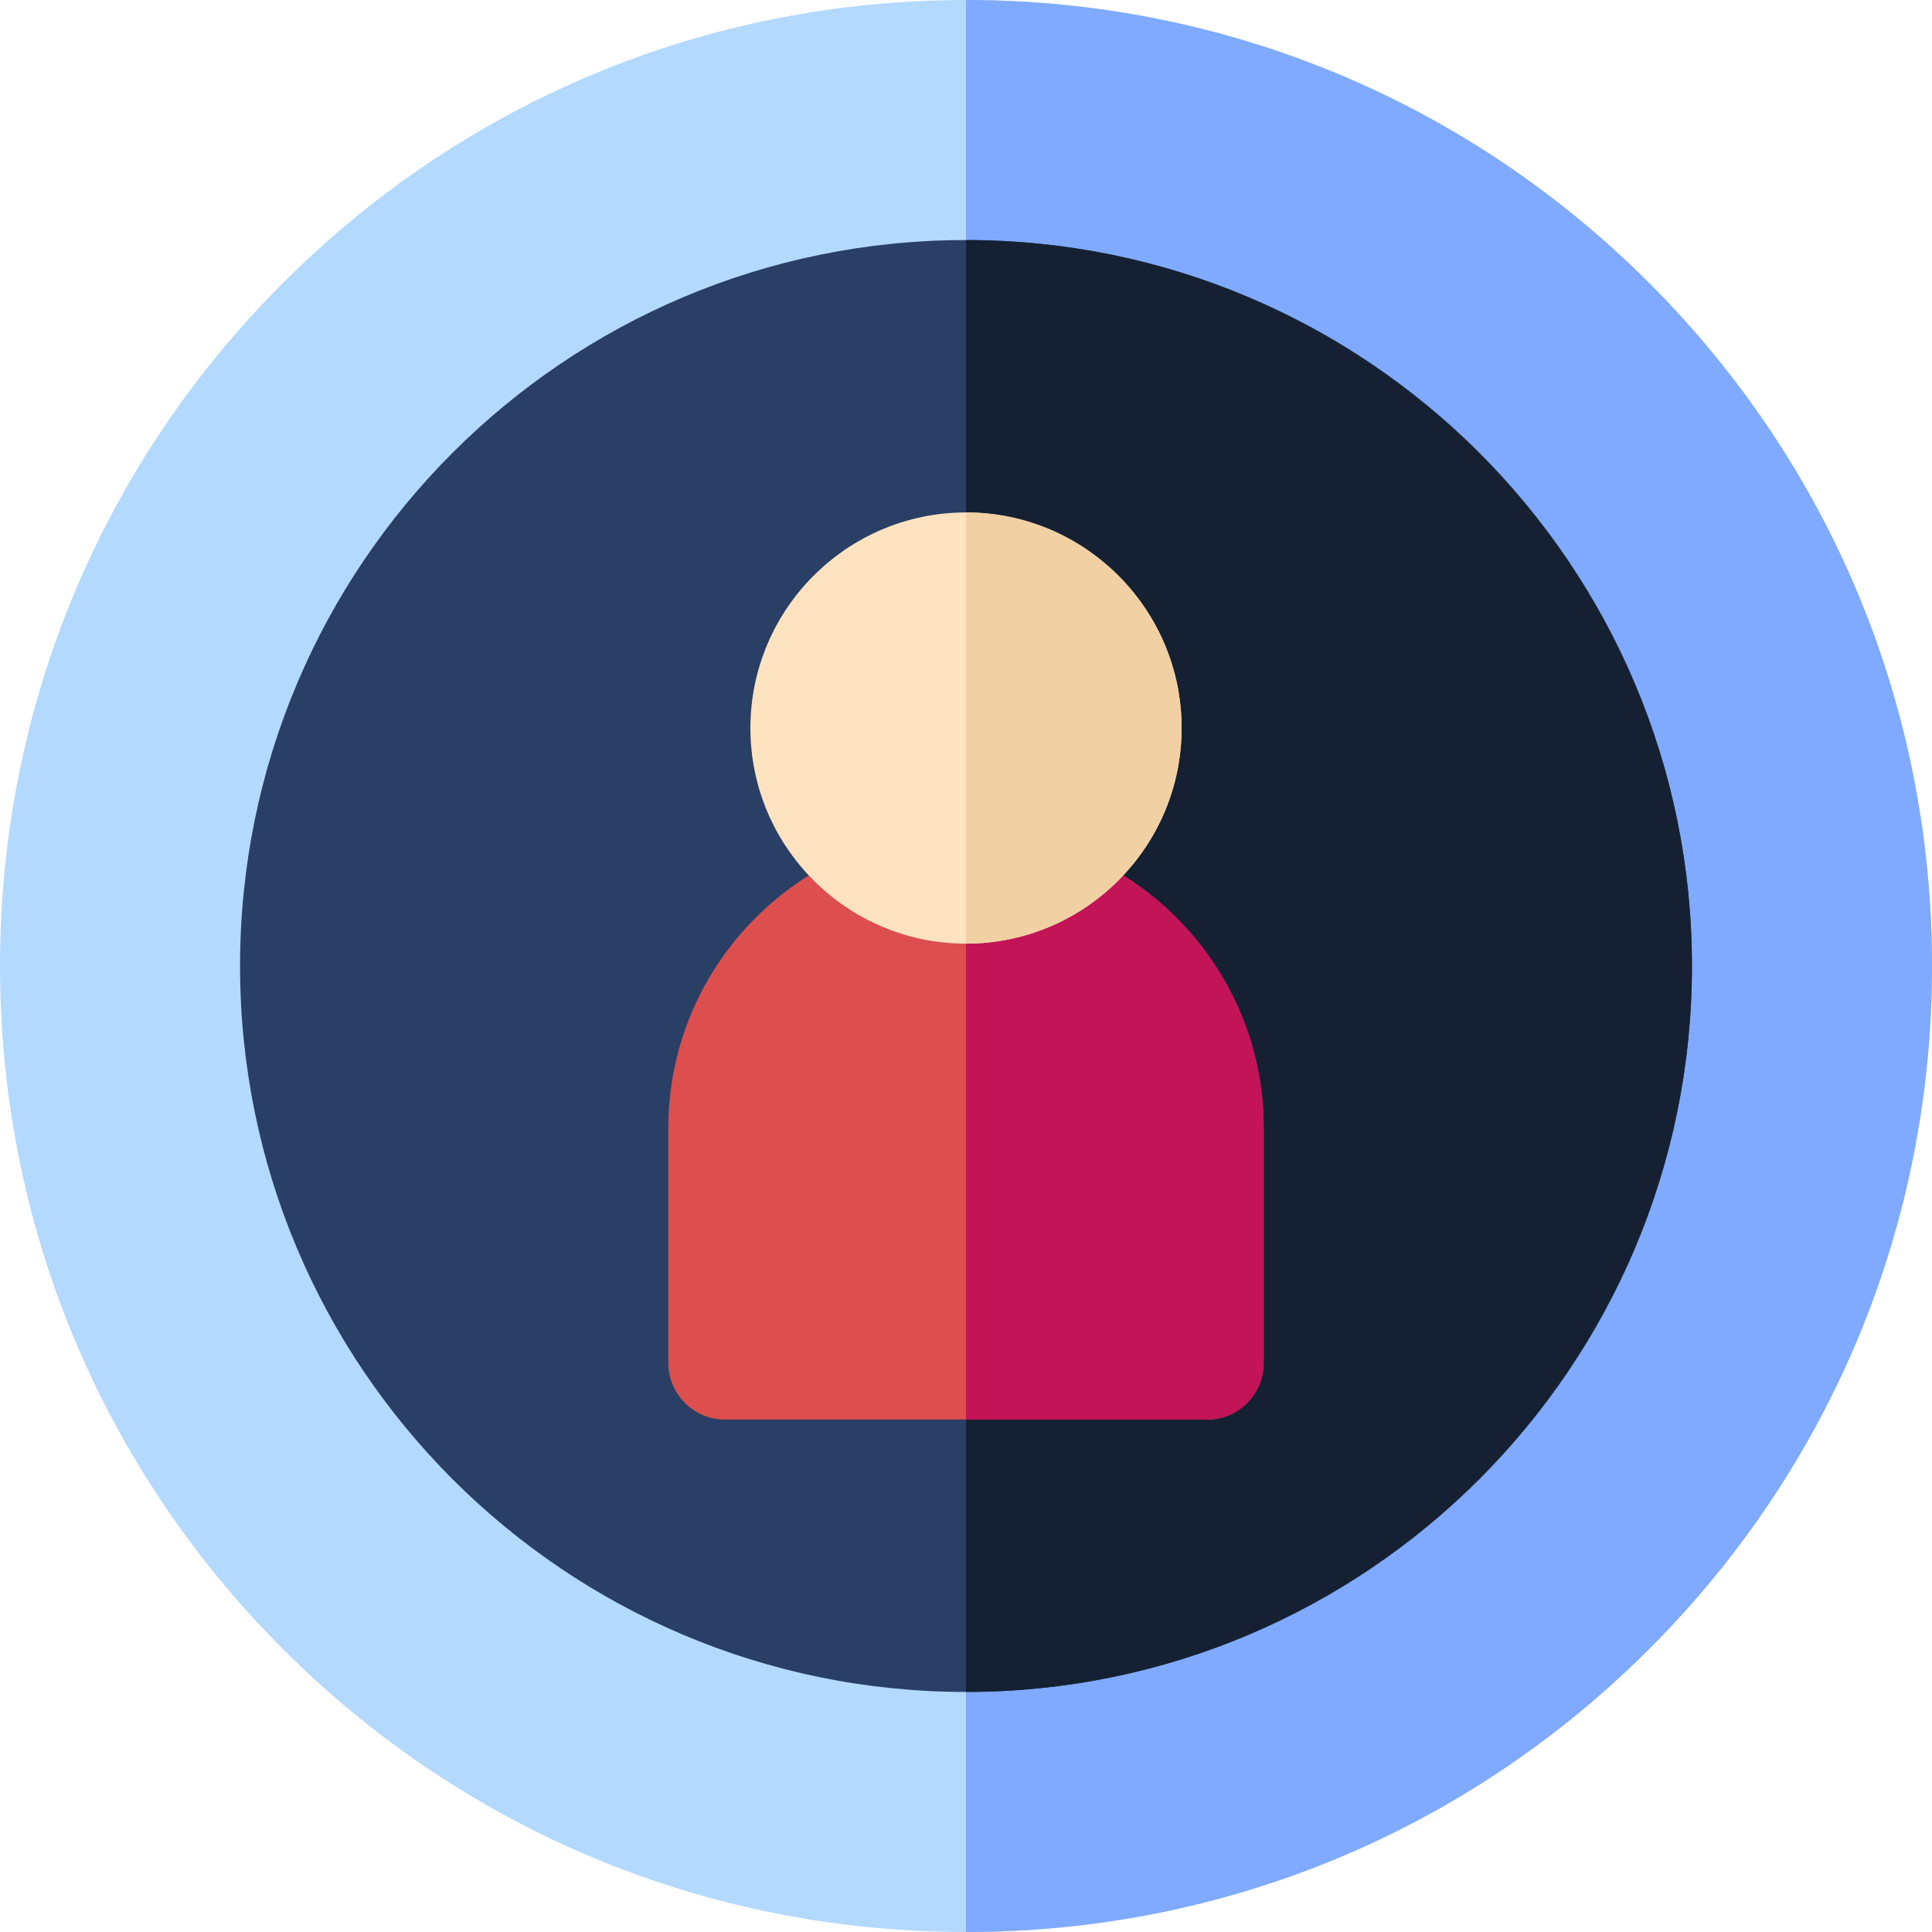
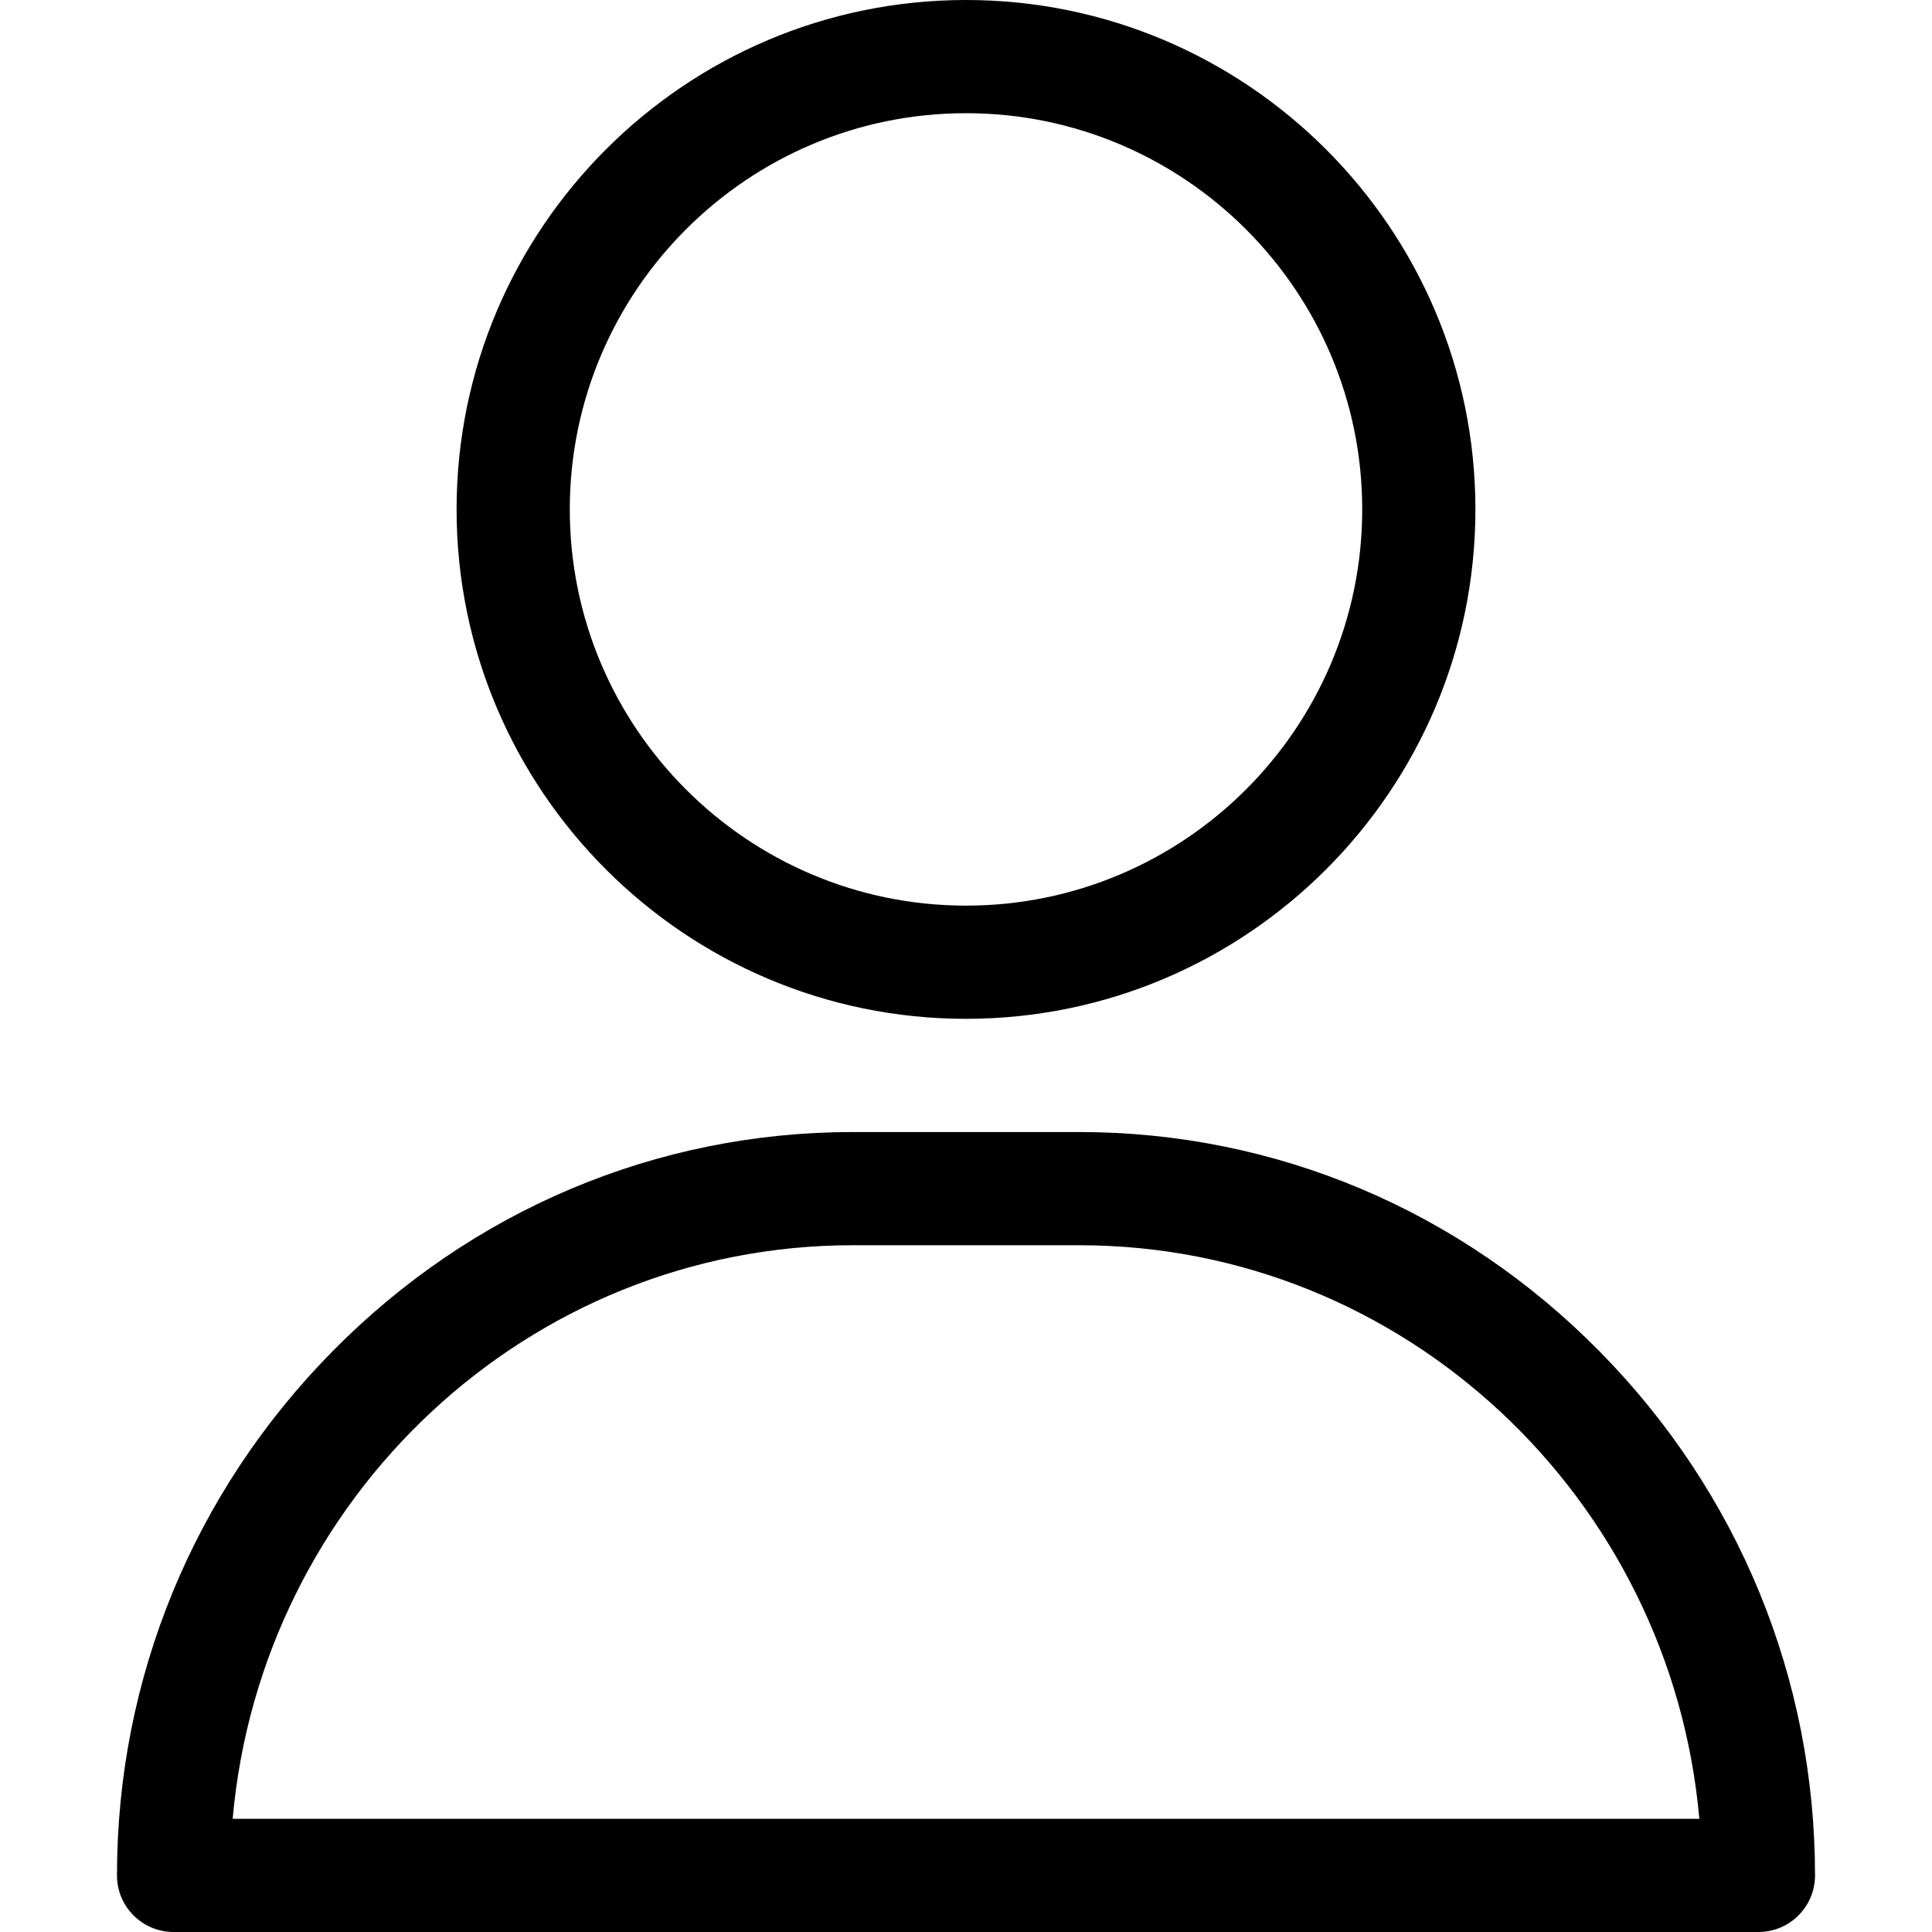
- <svg xmlns="http://www.w3.org/2000/svg" id="Capa_1" enable-background="new 0 0 512 512" height="512" viewBox="0 0 512 512" width="512">
+ <svg xmlns="http://www.w3.org/2000/svg" version="1.1" id="Layer_1" x="0px" y="0px" viewBox="0 0 512 512" style="enable-background:new 0 0 512 512;" xml:space="preserve">
  <g>
-     <path d="m437.02 74.98c-48.353-48.351-112.64-74.98-181.02-74.98s-132.667 26.629-181.02 74.98c-48.351 48.353-74.98 112.64-74.98 181.02s26.629 132.667 74.98 181.02c48.353 48.351 112.64 74.98 181.02 74.98s132.667-26.629 181.02-74.98c48.351-48.353 74.98-112.64 74.98-181.02s-26.629-132.667-74.98-181.02z" fill="#b3d9ff" />
-     <path d="m437.02 437.02c48.351-48.353 74.98-112.64 74.98-181.02s-26.629-132.667-74.98-181.02c-48.353-48.351-112.64-74.98-181.02-74.98v512c68.38 0 132.667-26.629 181.02-74.98z" fill="#80aaff" />
-     <circle cx="256" cy="256" fill="#293f65" r="192.383" />
-     <path d="m448.383 256c0-106.08-86.303-192.383-192.383-192.383v384.766c106.08 0 192.383-86.303 192.383-192.383z" fill="#152133" />
-     <path d="m256 220.073c-43.5 0-78.89 35.39-78.89 78.89v62.232c0 8.284 6.716 15 15 15h127.78c8.284 0 15-6.716 15-15v-62.232c0-43.5-35.39-78.89-78.89-78.89z" fill="#dd4e4e" />
-     <path d="m319.89 376.195c8.284 0 15-6.716 15-15v-62.232c0-43.5-35.39-78.89-78.89-78.89v156.122z" fill="#c21456" />
-     <path d="m256 135.805c-31.504 0-57.134 25.631-57.134 57.135s25.63 57.134 57.134 57.134 57.134-25.63 57.134-57.134-25.63-57.135-57.134-57.135z" fill="#ffe3c1" />
-     <path d="m313.134 192.939c0-31.504-25.63-57.135-57.134-57.135v114.269c31.504 0 57.134-25.63 57.134-57.134z" fill="#f1d0a4" />
+     <g>
+       <path d="M256,0c-74.439,0-135,60.561-135,135s60.561,135,135,135s135-60.561,135-135S330.439,0,256,0z M256,240    c-57.897,0-105-47.103-105-105c0-57.897,47.103-105,105-105c57.897,0,105,47.103,105,105C361,192.897,313.897,240,256,240z" />
+     </g>
  </g>
+   <g>
+     <g>
+       <path d="M423.966,358.195C387.006,320.667,338.009,300,286,300h-60c-52.008,0-101.006,20.667-137.966,58.195    C51.255,395.539,31,444.833,31,497c0,8.284,6.716,15,15,15h420c8.284,0,15-6.716,15-15    C481,444.833,460.745,395.539,423.966,358.195z M61.66,482c7.515-85.086,78.351-152,164.34-152h60    c85.989,0,156.825,66.914,164.34,152H61.66z" />
+     </g>
+   </g>
+   <g>
+ </g>
+   <g>
+ </g>
+   <g>
+ </g>
+   <g>
+ </g>
+   <g>
+ </g>
+   <g>
+ </g>
+   <g>
+ </g>
+   <g>
+ </g>
+   <g>
+ </g>
+   <g>
+ </g>
+   <g>
+ </g>
+   <g>
+ </g>
+   <g>
+ </g>
+   <g>
+ </g>
+   <g>
+ </g>
</svg>
